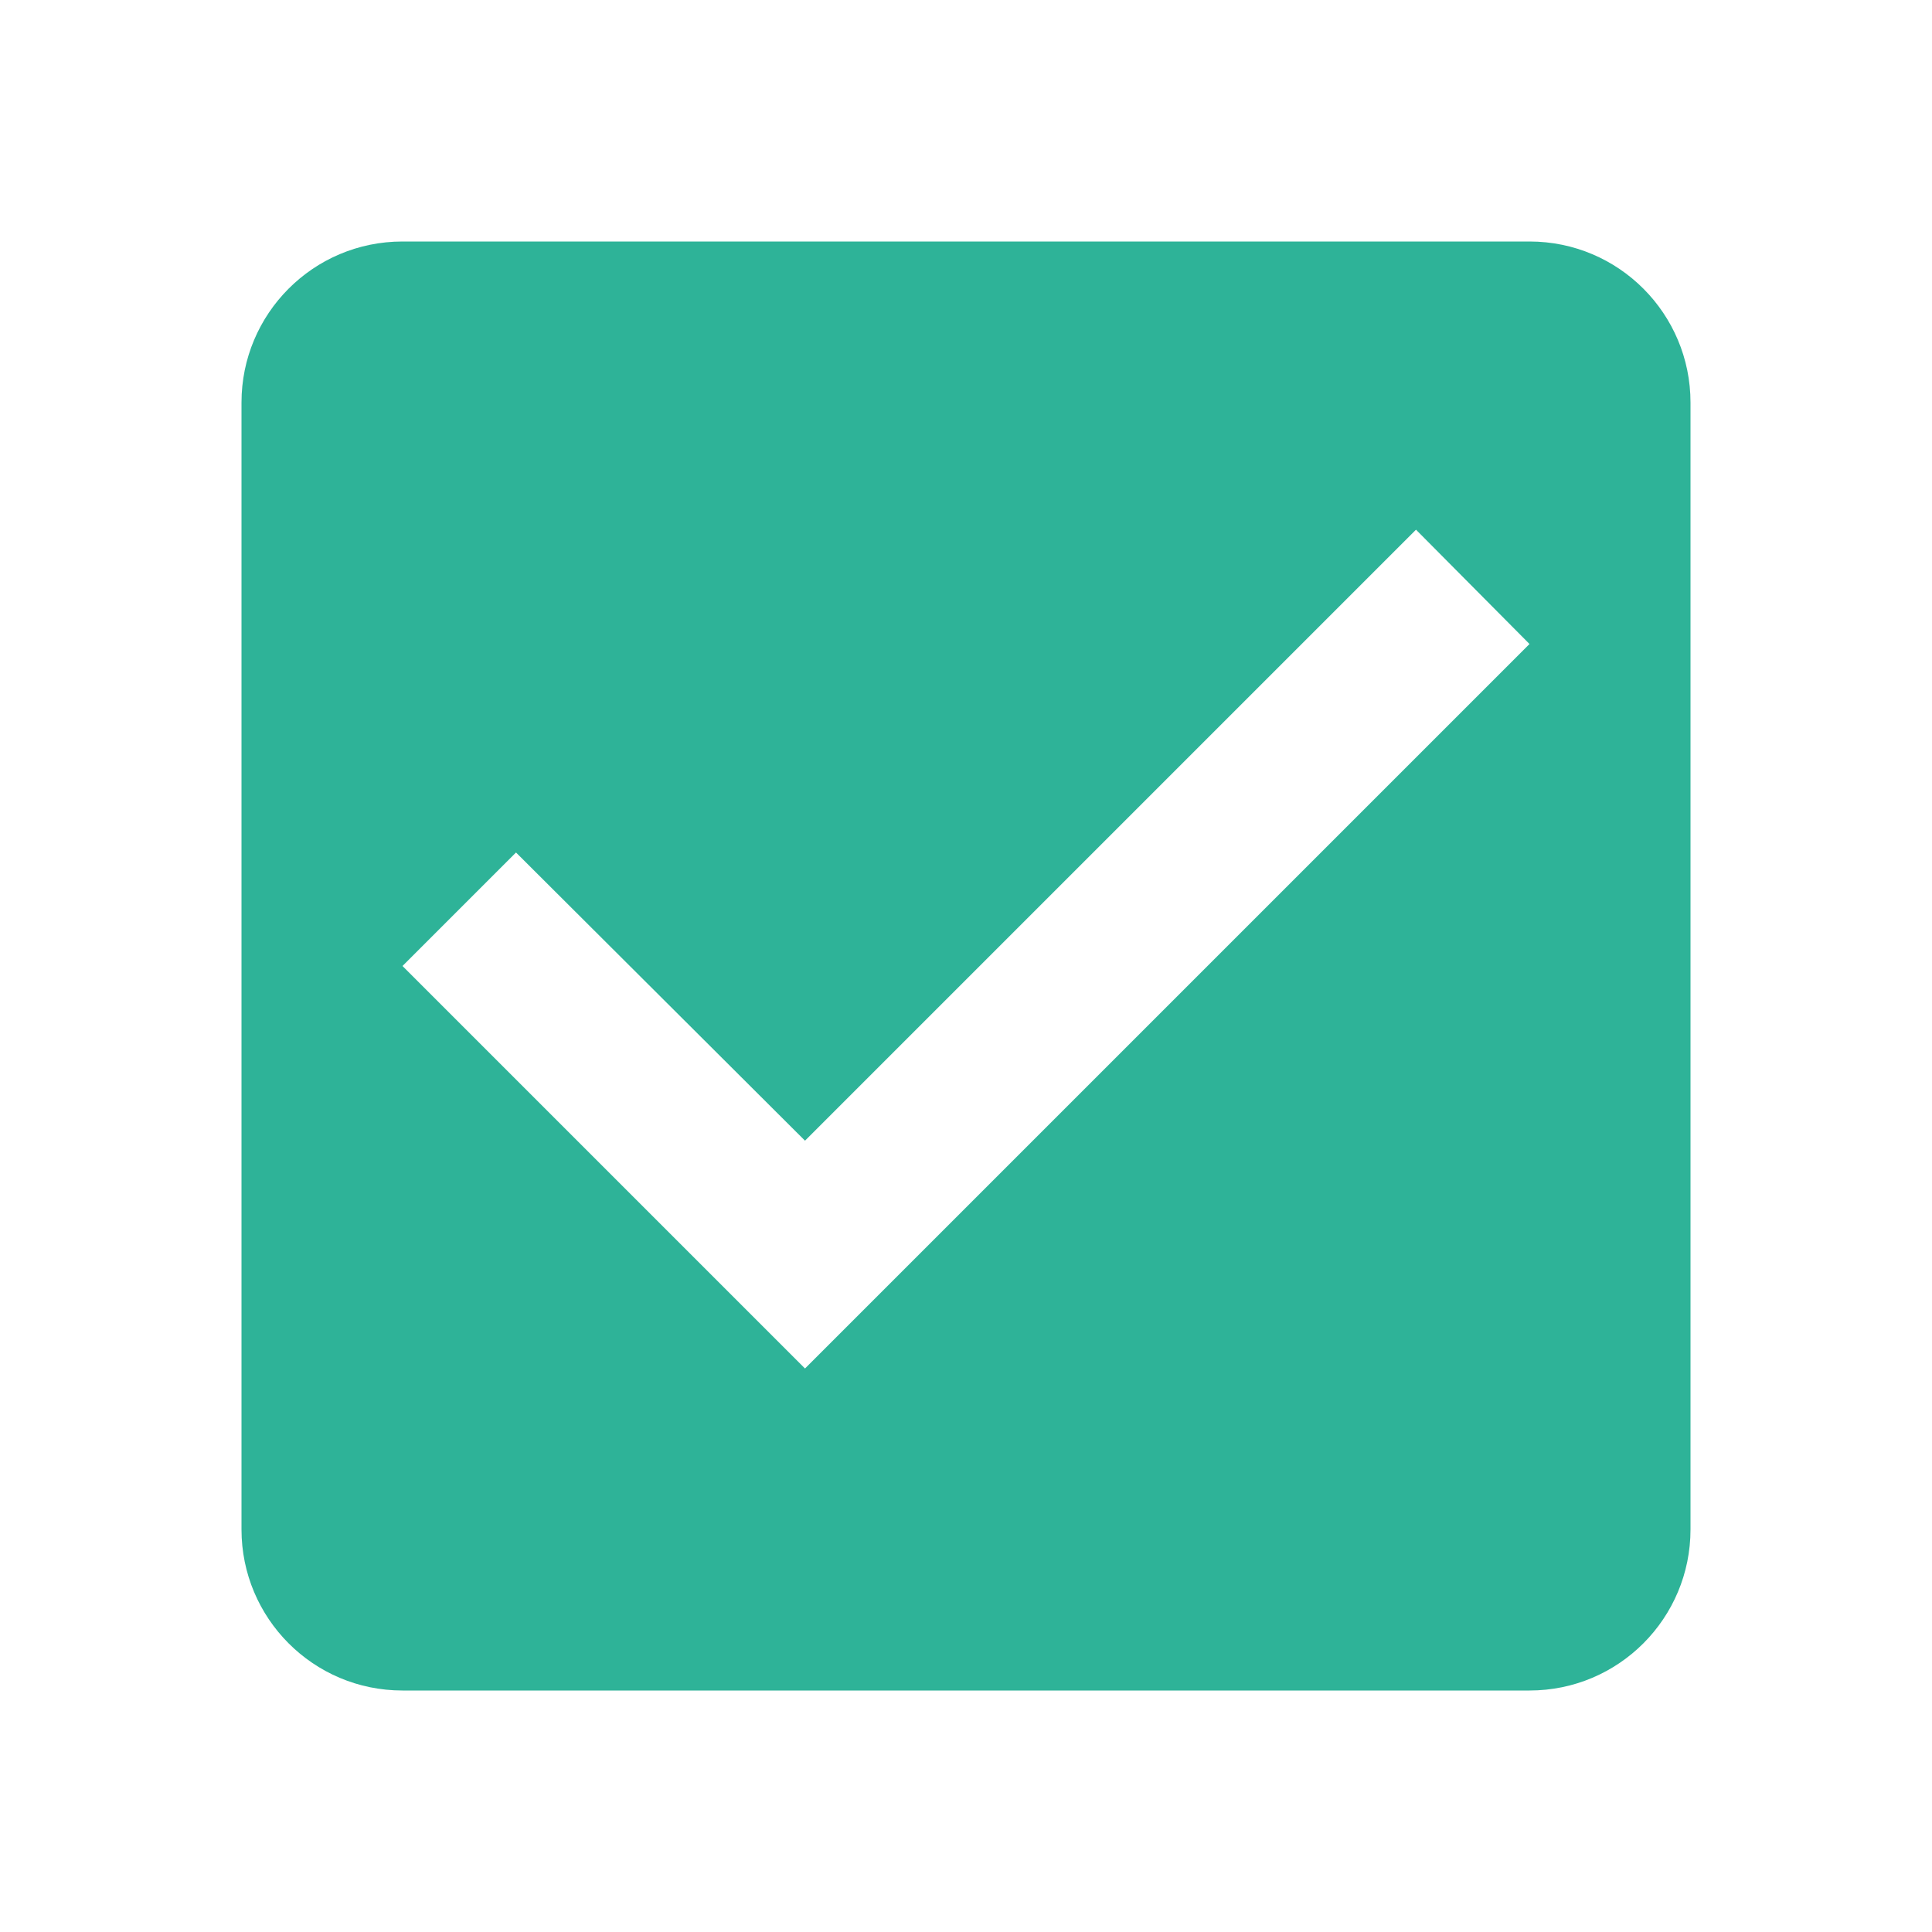
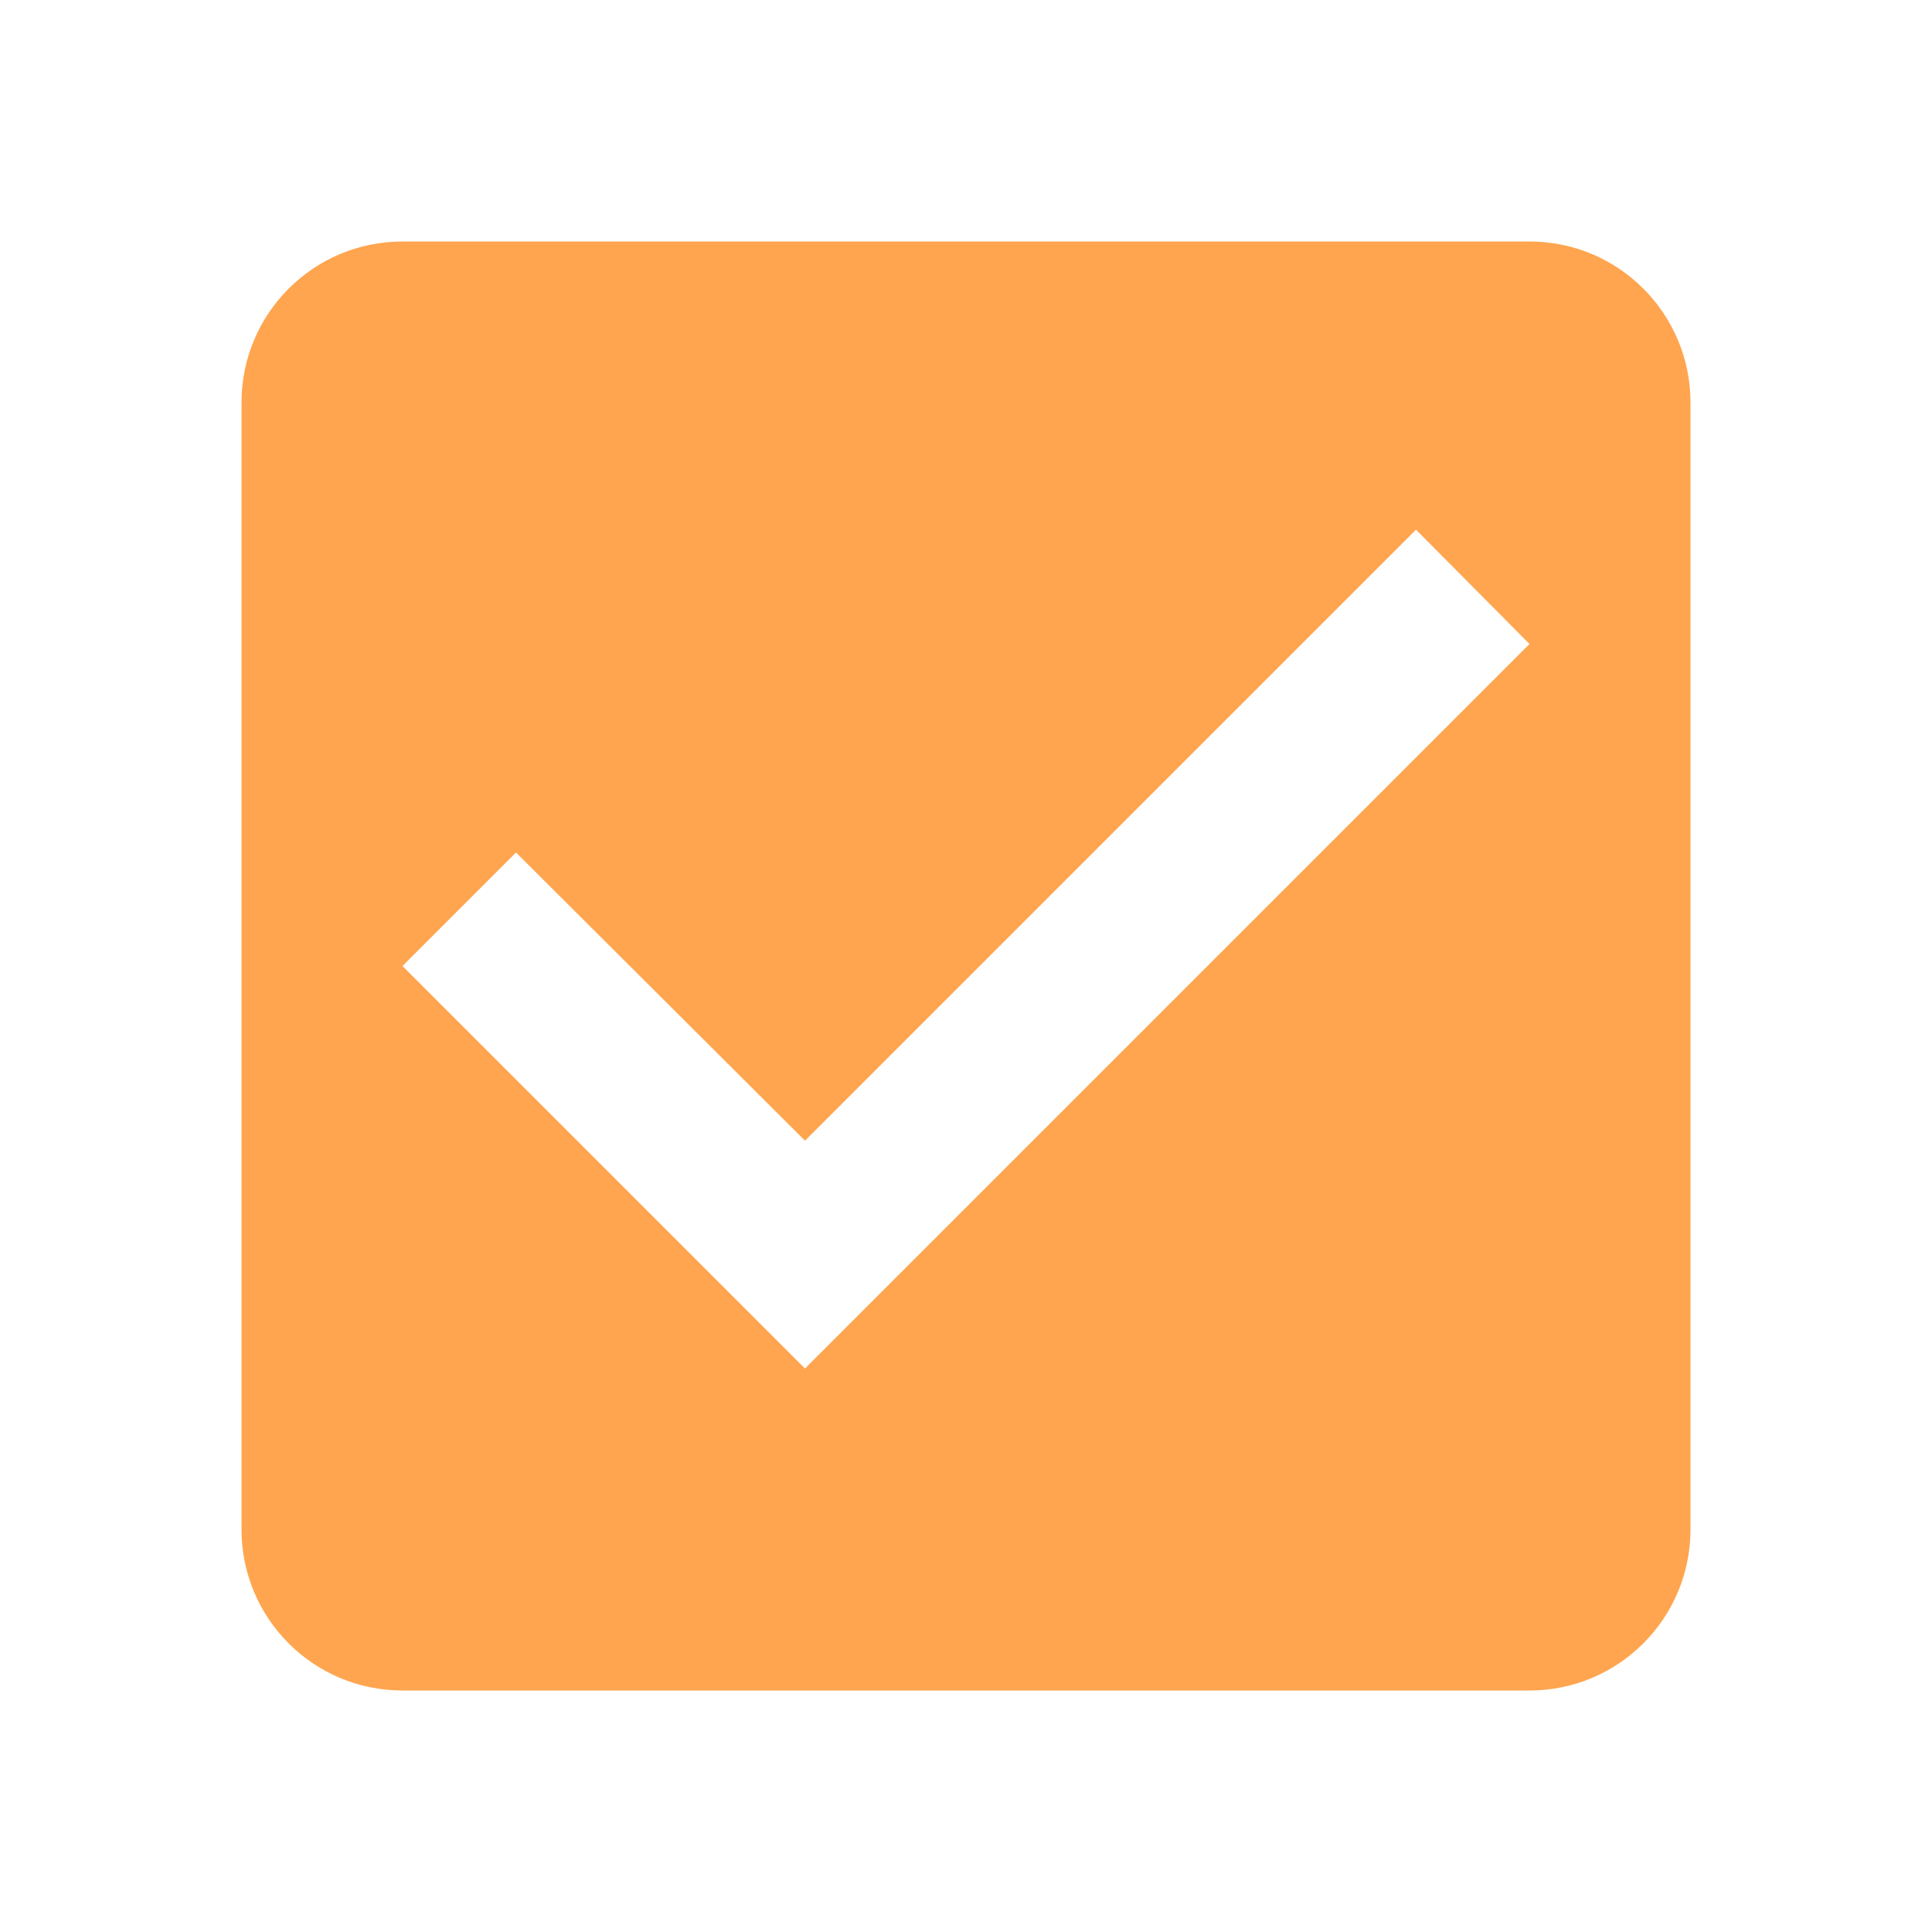
<svg xmlns="http://www.w3.org/2000/svg" fill="#000000" height="24" viewBox="0 0 24 24" width="24" id="svg2" version="1.1">
  <defs id="defs10" />
-   <path d="M19 3H5c-1.11 0-2 .9-2 2v14c0 1.1.89 2 2 2h14c1.11 0 2-.9 2-2V5c0-1.1-.89-2-2-2zm-9 14l-5-5 1.41-1.41L10 14.17l7.59-7.59L19 8l-9 9z" id="path6" style="fill:#2eb398;fill-opacity:1" />
+   <path d="M19 3H5c-1.11 0-2 .9-2 2v14c0 1.1.89 2 2 2h14c1.11 0 2-.9 2-2V5c0-1.1-.89-2-2-2zm-9 14l-5-5 1.41-1.41L10 14.17l7.59-7.59L19 8l-9 9z" id="path6" style="fill:#FFA54F;fill-opacity:1" />
</svg>
